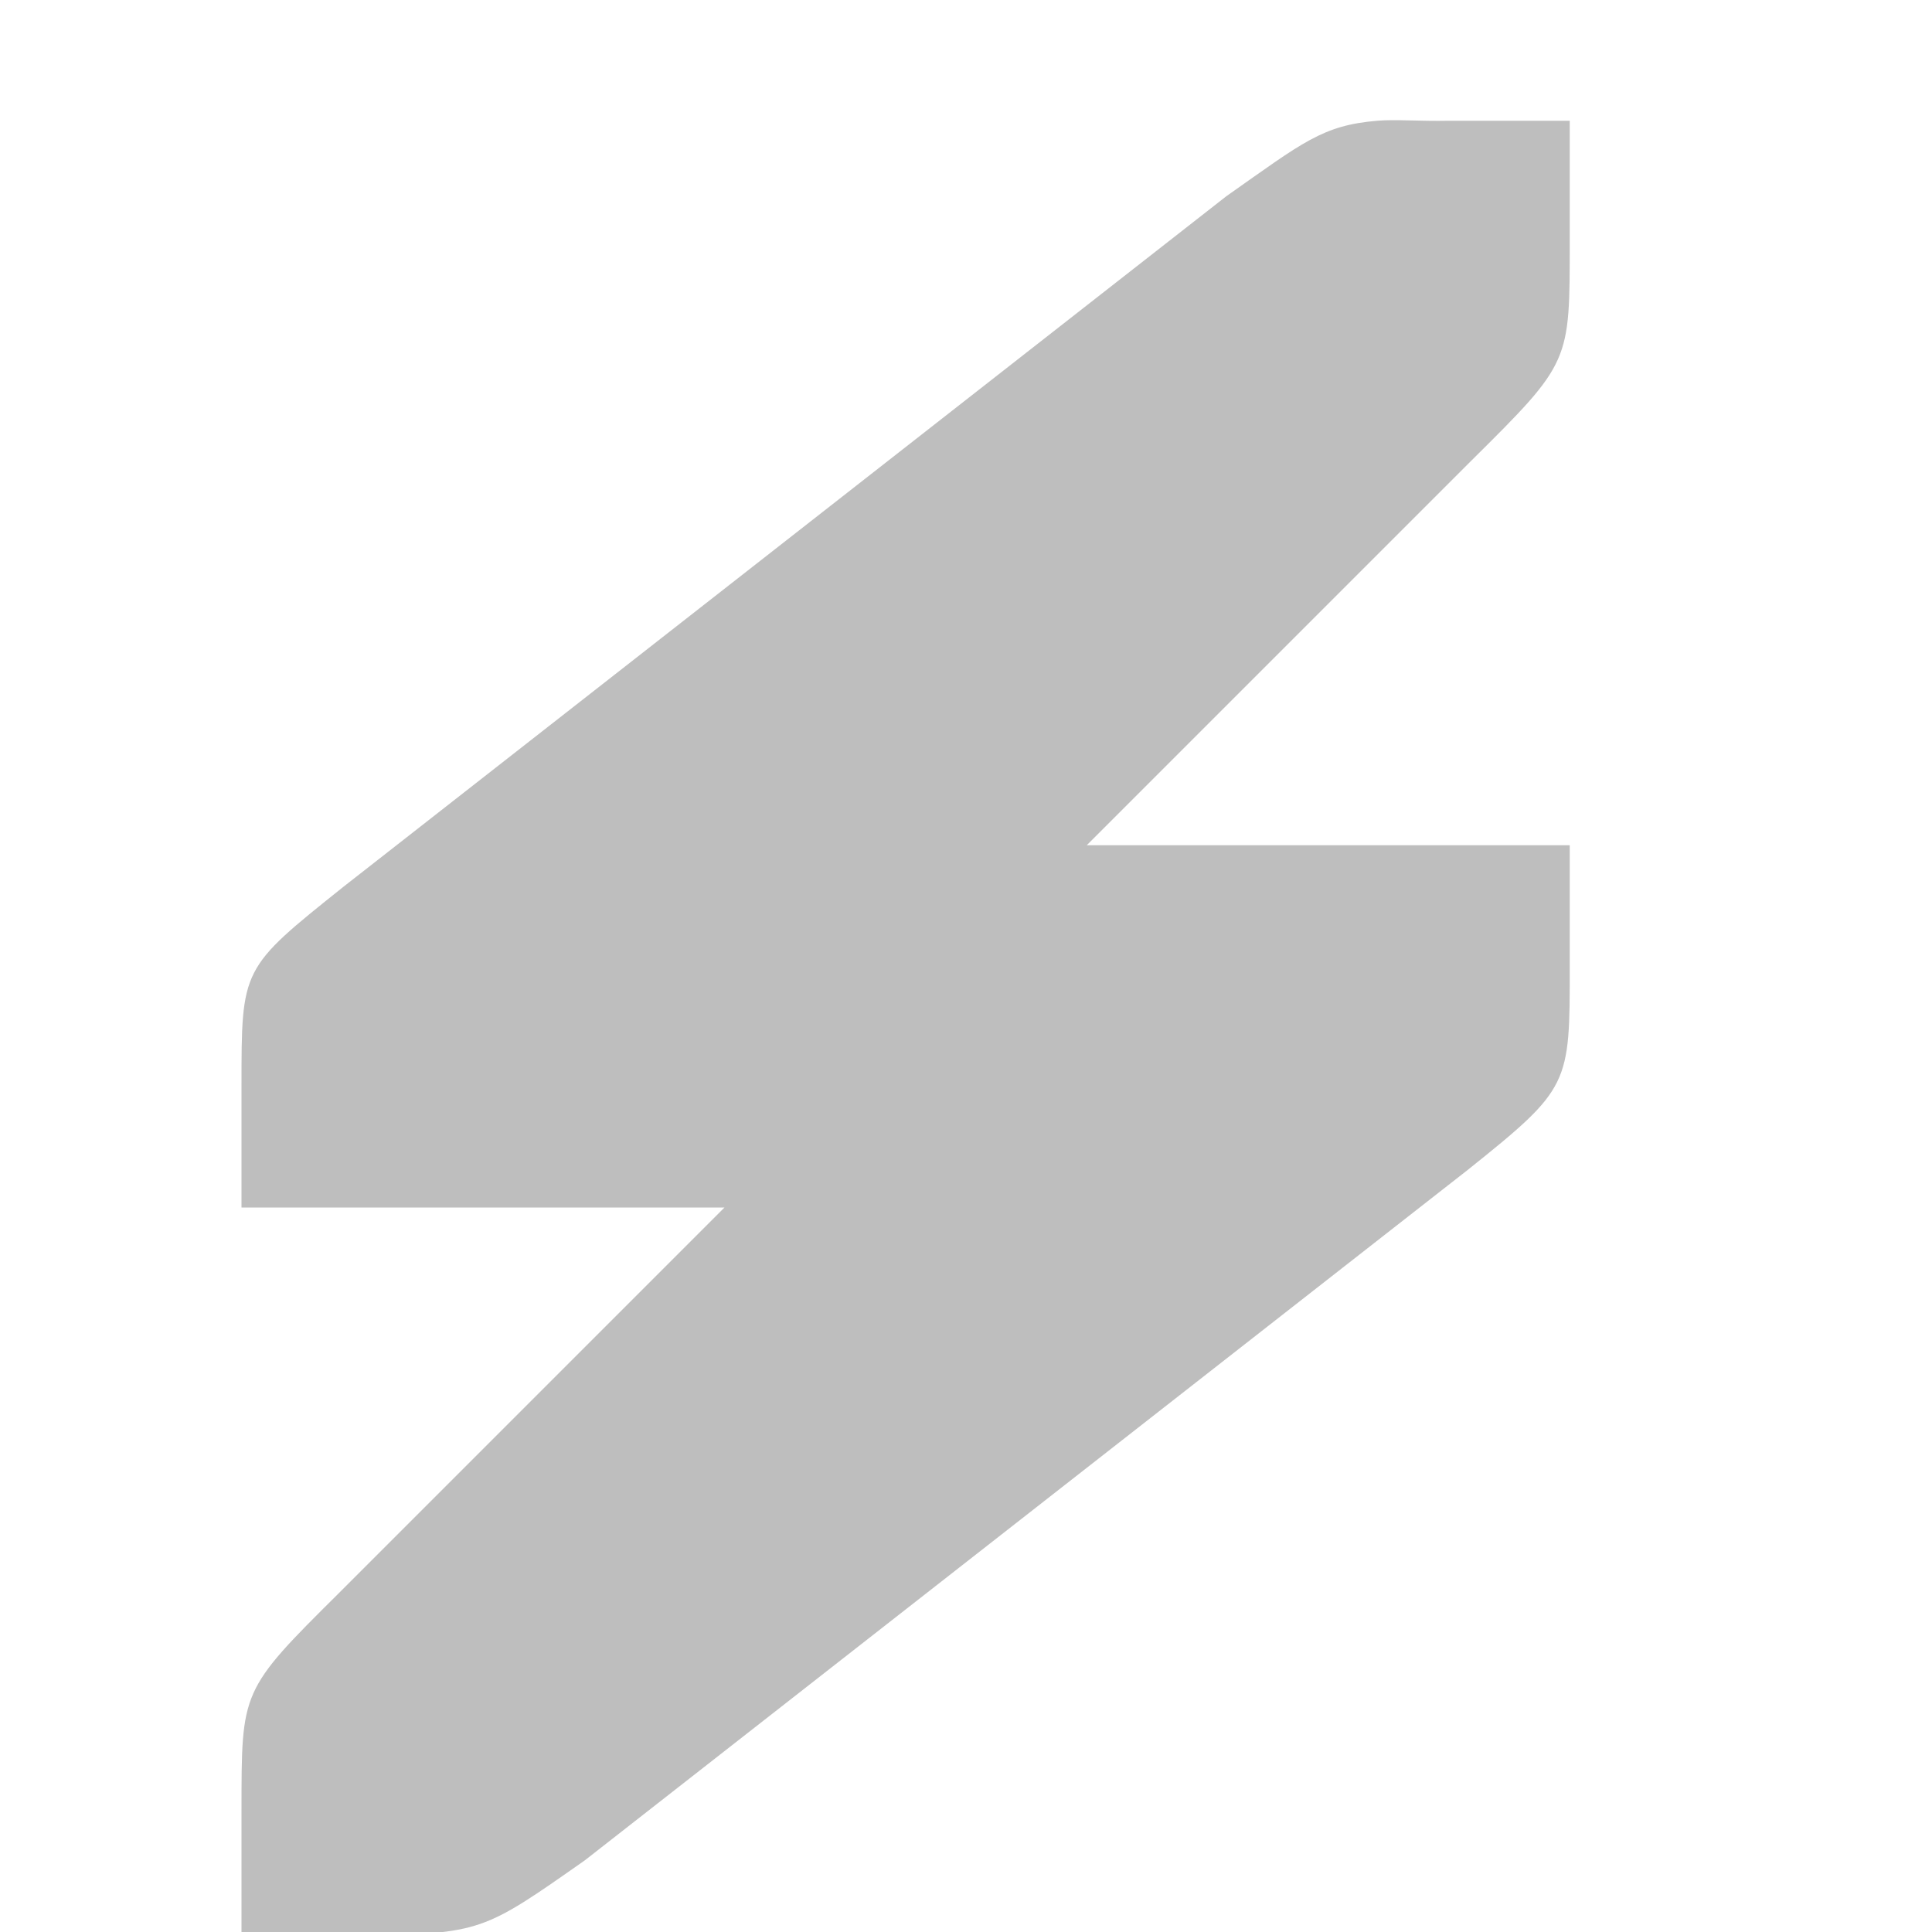
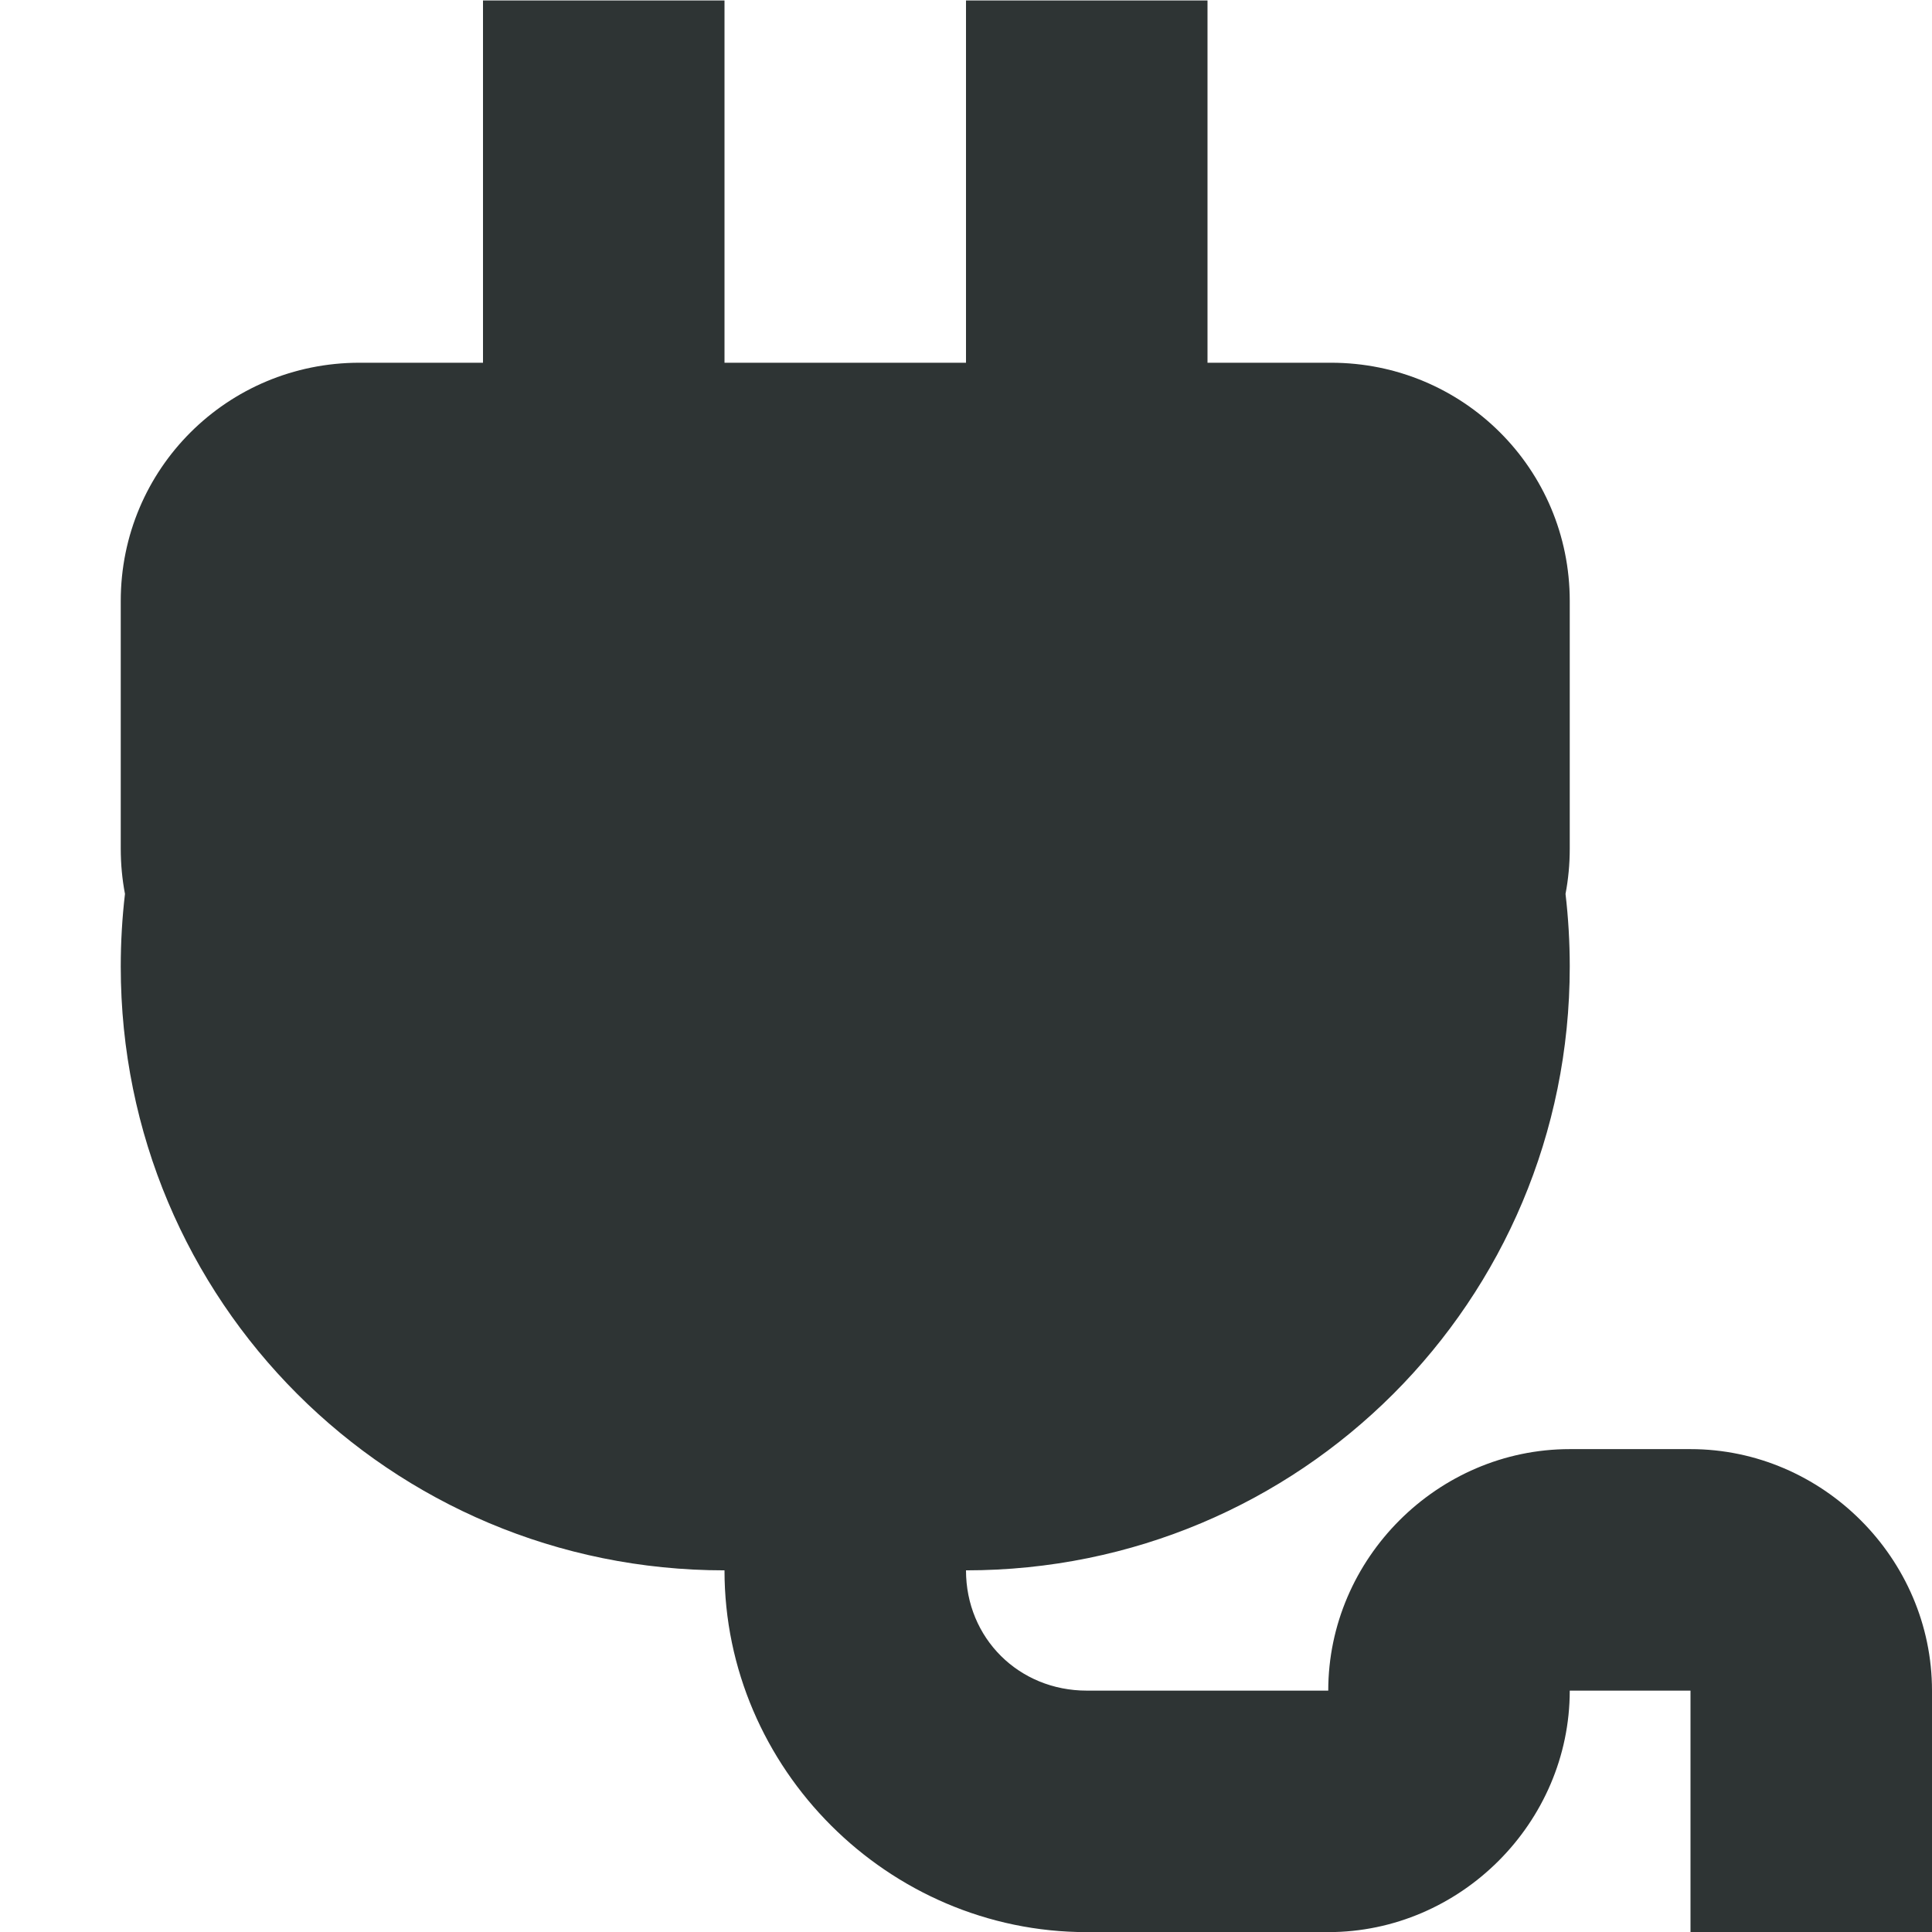
- <svg xmlns="http://www.w3.org/2000/svg" id="svg7384" version="1.1" height="16" width="16">
-   <defs id="defs7386" />
-   <g transform="translate(-261,-277)" id="layer9" style="display:inline" />
-   <g transform="translate(-261,-277)" id="layer10" />
-   <g transform="translate(-261,-277)" id="layer11" />
-   <g transform="translate(-261,-277)" id="layer12" />
-   <g transform="translate(-261,-277)" id="layer13" />
-   <g transform="translate(-261,-277)" id="layer14" />
-   <g transform="translate(-261,-277)" id="layer15" style="display:inline" />
-   <g transform="translate(-261,-277)" id="g4953" style="display:inline" />
-   <path style="fill:#bebebe;fill-opacity:1;stroke:none" d="m 11.406,1 c -0.455,0.038 -0.616,0.179 -1.25,0.625 L 2.844,7.344 C 1.996,8.022 2,8.014 2,9 l 0,1 4,0 -3.188,3.188 C 1.989,14.004 2.001,13.999 2,15 l 0,1 1,0.031 c 0.986,-0.02 0.998,-0.031 1.844,-0.625 L 12.156,9.688 C 13.004,9.009 13,8.986 13,8 L 13,7 9,7 12.188,3.812 C 13.011,2.996 12.999,3.001 13,2 l 0,-1 -1,0 c -0.247,0.005 -0.442,-0.013 -0.594,0 z" id="path3898" />
+ <svg xmlns="http://www.w3.org/2000/svg" height="16px" viewBox="0 0 16 16" width="16px">
+   <path d="m 4 0.004 v 3 h -1.023 c -1.094 0 -1.977 0.879 -1.977 1.973 v 2.051 c 0 0.129 0.012 0.254 0.035 0.375 c -0.023 0.195 -0.035 0.398 -0.035 0.602 c 0 2.77 2.23 5 5 5 c 0 1.641 1.355 2.996 3 2.996 h 2 c 1.094 0 2 -0.906 2 -2 h 1 v 2 h 2 v -2 c 0 -1.094 -0.906 -2 -2 -2 h -1 c -1.094 0 -2 0.906 -2 2 h -2 c -0.562 0 -1 -0.434 -1 -0.996 c 2.77 0 5 -2.23 5 -5 c 0 -0.203 -0.012 -0.406 -0.035 -0.602 c 0.023 -0.121 0.035 -0.246 0.035 -0.375 v -2.051 c 0 -1.094 -0.883 -1.973 -1.977 -1.973 h -1.023 v -3 h -2 v 3 h -2 v -3 z m 0 0" fill="#2e3434" />
</svg>
